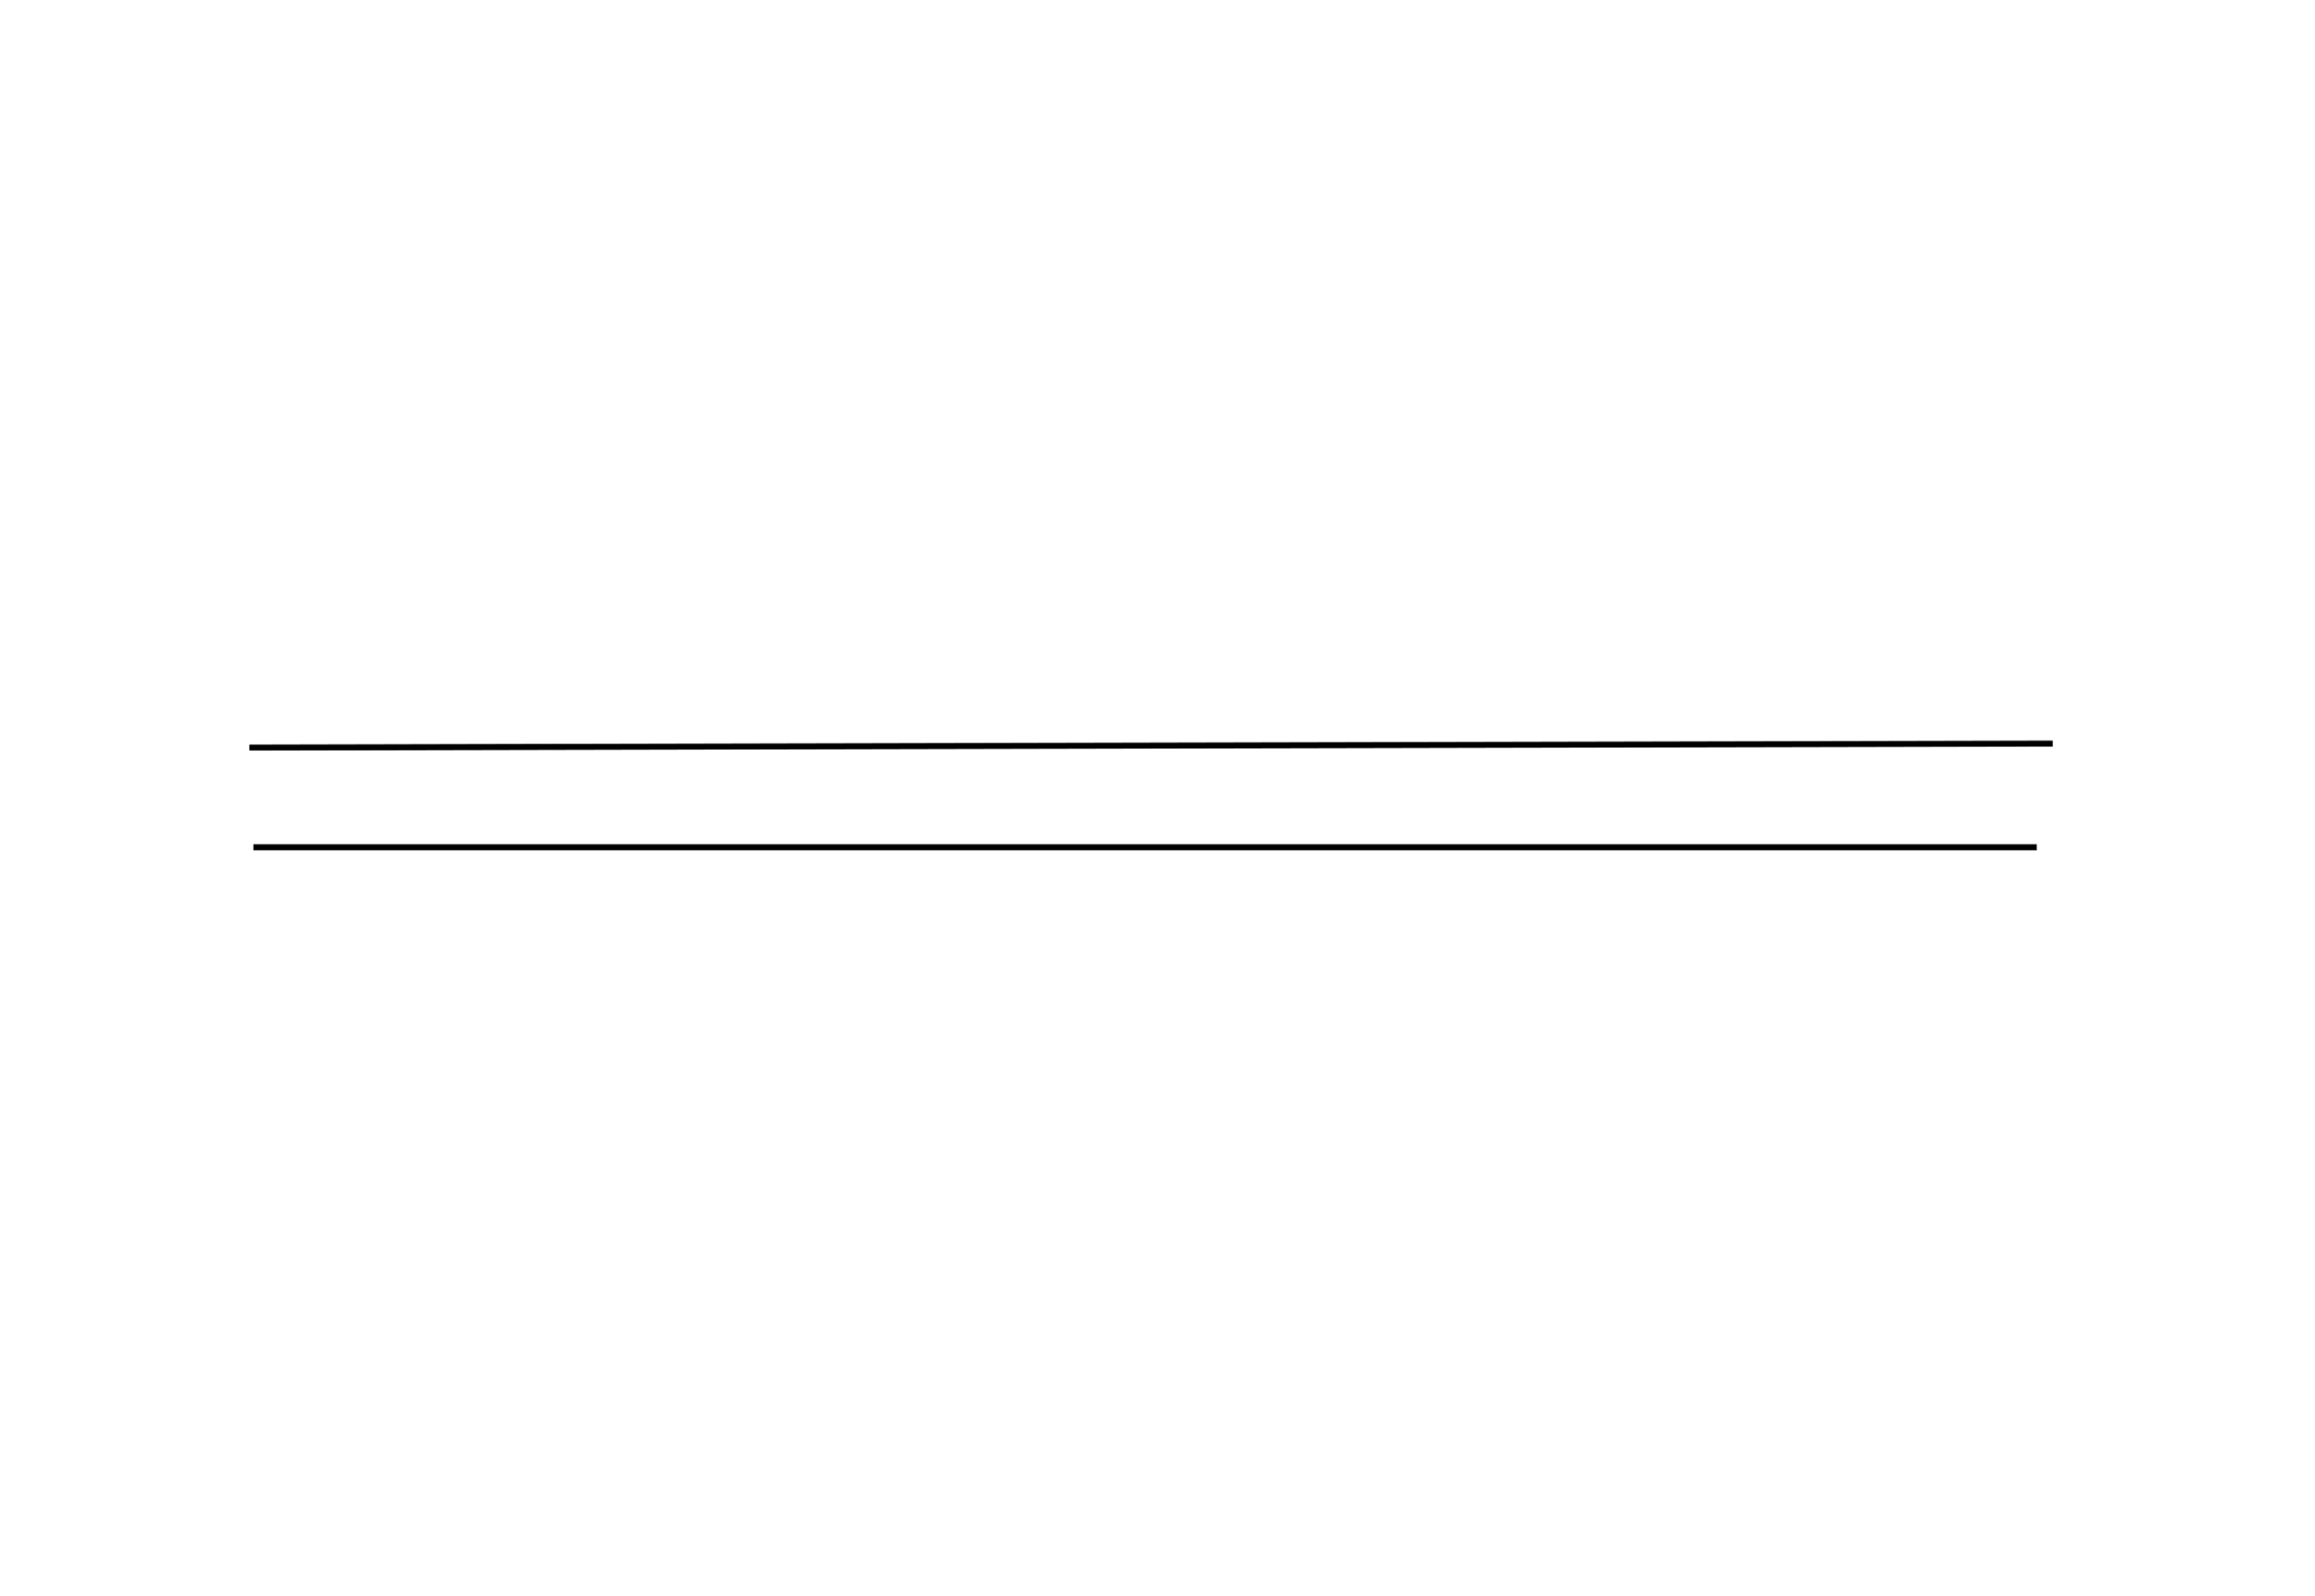
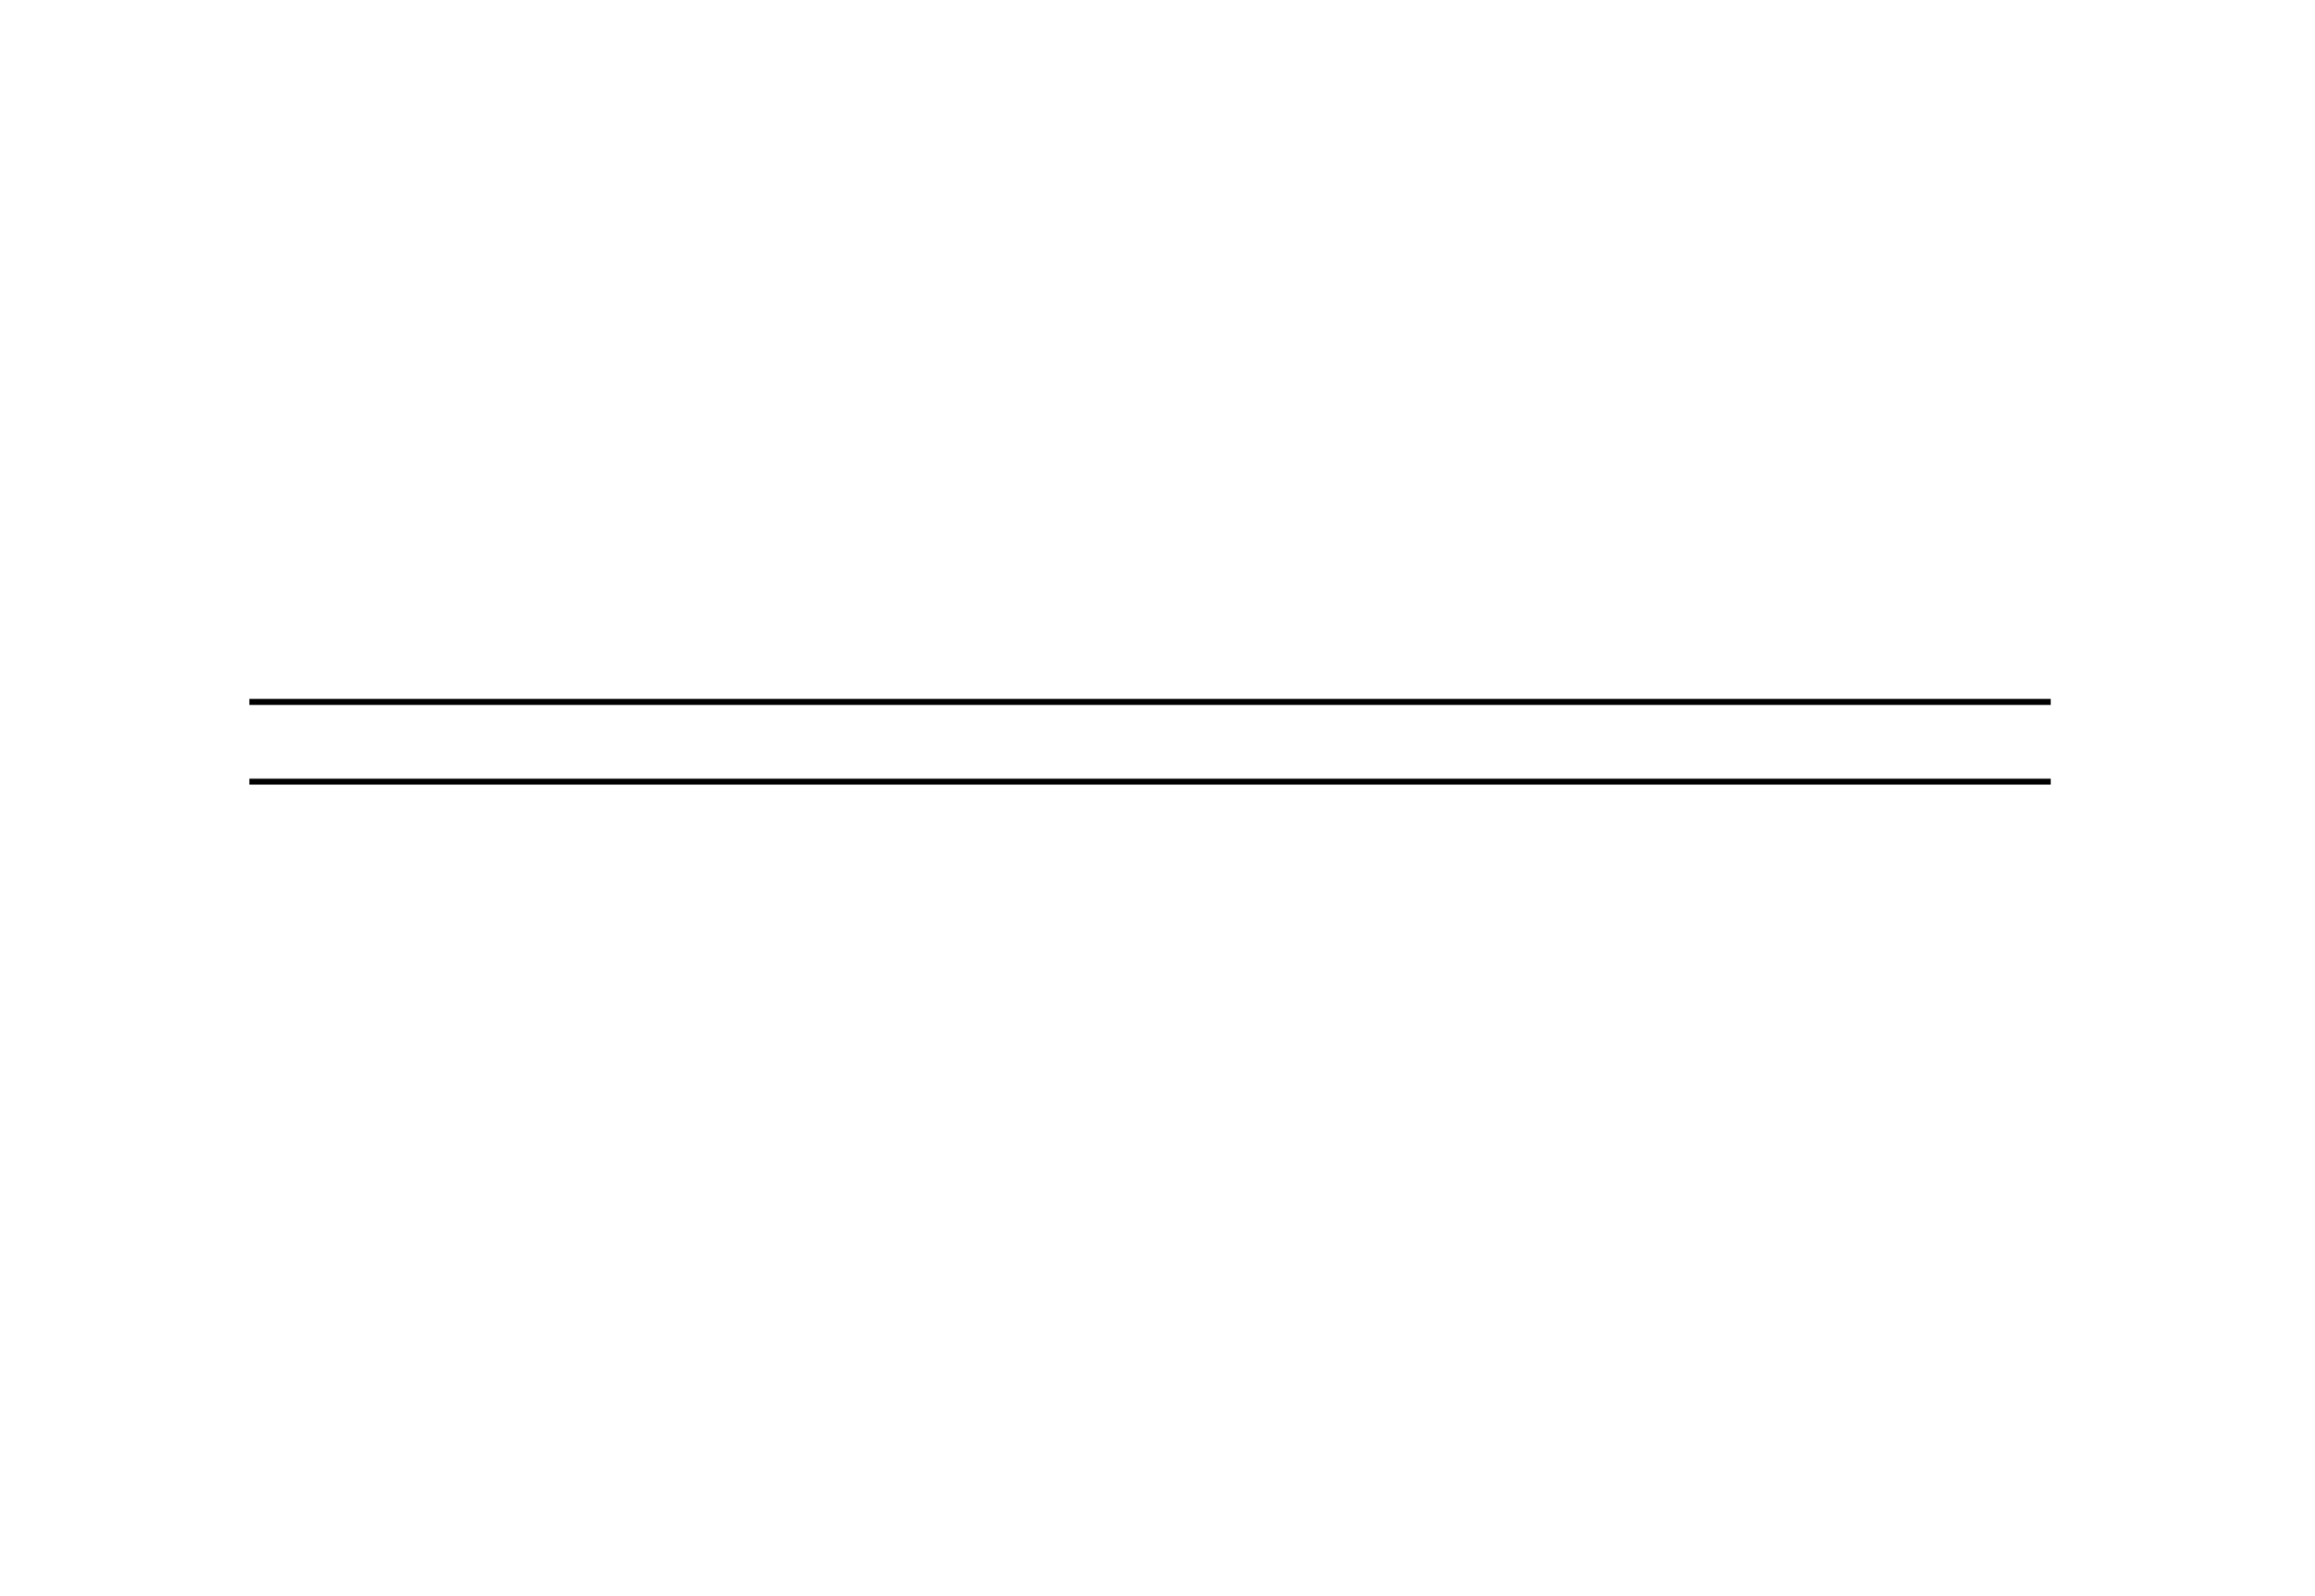
<svg xmlns="http://www.w3.org/2000/svg" width="580" height="400">
  <g>
    <rect fill="#fff" id="canvas_background" height="402" width="582" y="-1" x="-1" />
    <g display="none" overflow="visible" y="0" x="0" height="100%" width="100%" id="canvasGrid">
      <rect fill="url(#gridpattern)" stroke-width="0" y="0" x="0" height="100%" width="100%" />
    </g>
  </g>
  <g>
-     <line stroke-linecap="undefined" stroke-linejoin="undefined" id="svg_1" y2="186.453" x2="514.5" y1="187.453" x1="62.5" stroke-width="1.5" stroke="#000" fill="none" />
-     <line stroke="#000" stroke-linecap="undefined" stroke-linejoin="undefined" id="svg_2" y2="212.453" x2="510.5" y1="212.453" x1="63.5" stroke-width="1.5" fill="none" />
+     <line stroke-linecap="undefined" stroke-linejoin="undefined" id="svg_1" y2="176" x2="514" y1="176" x1="62.5" stroke-width="1.5" stroke="#000" fill="none" />
+     <line stroke-linecap="undefined" stroke-linejoin="undefined" id="svg_2" y2="196" x2="514" y1="196" x1="62.5" stroke-width="1.5" stroke="#000" fill="none" />
  </g>
</svg>
